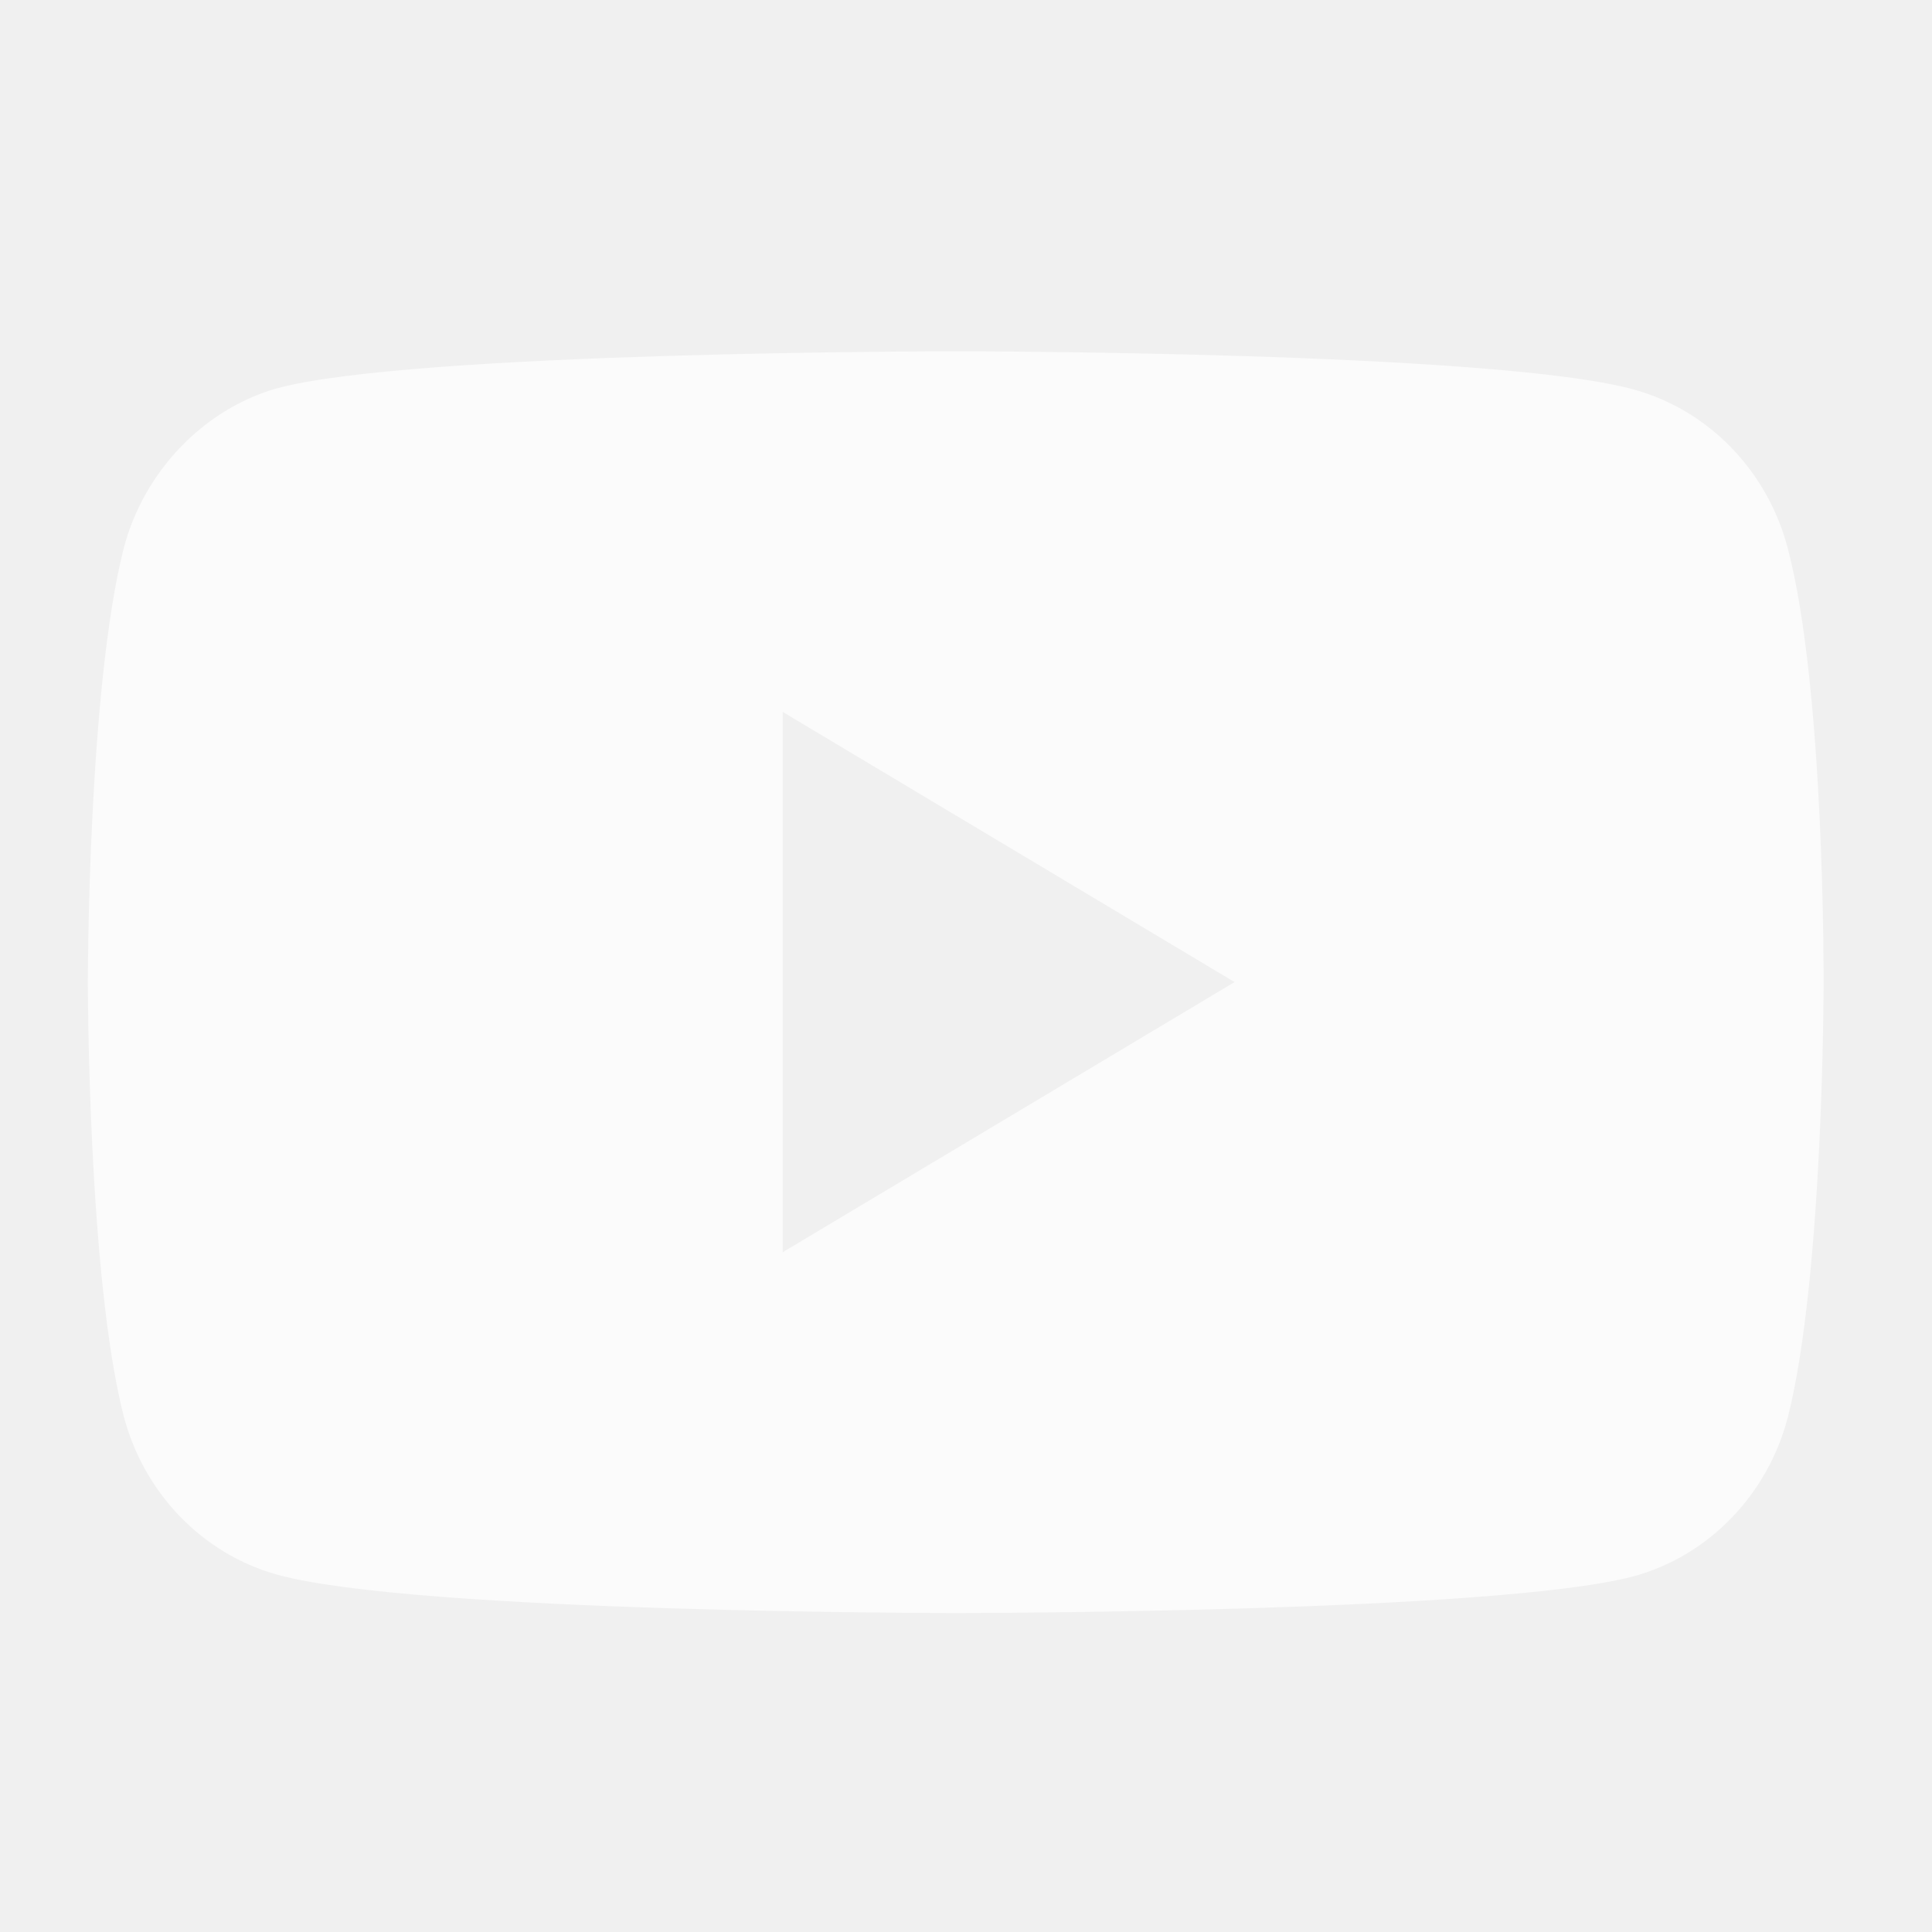
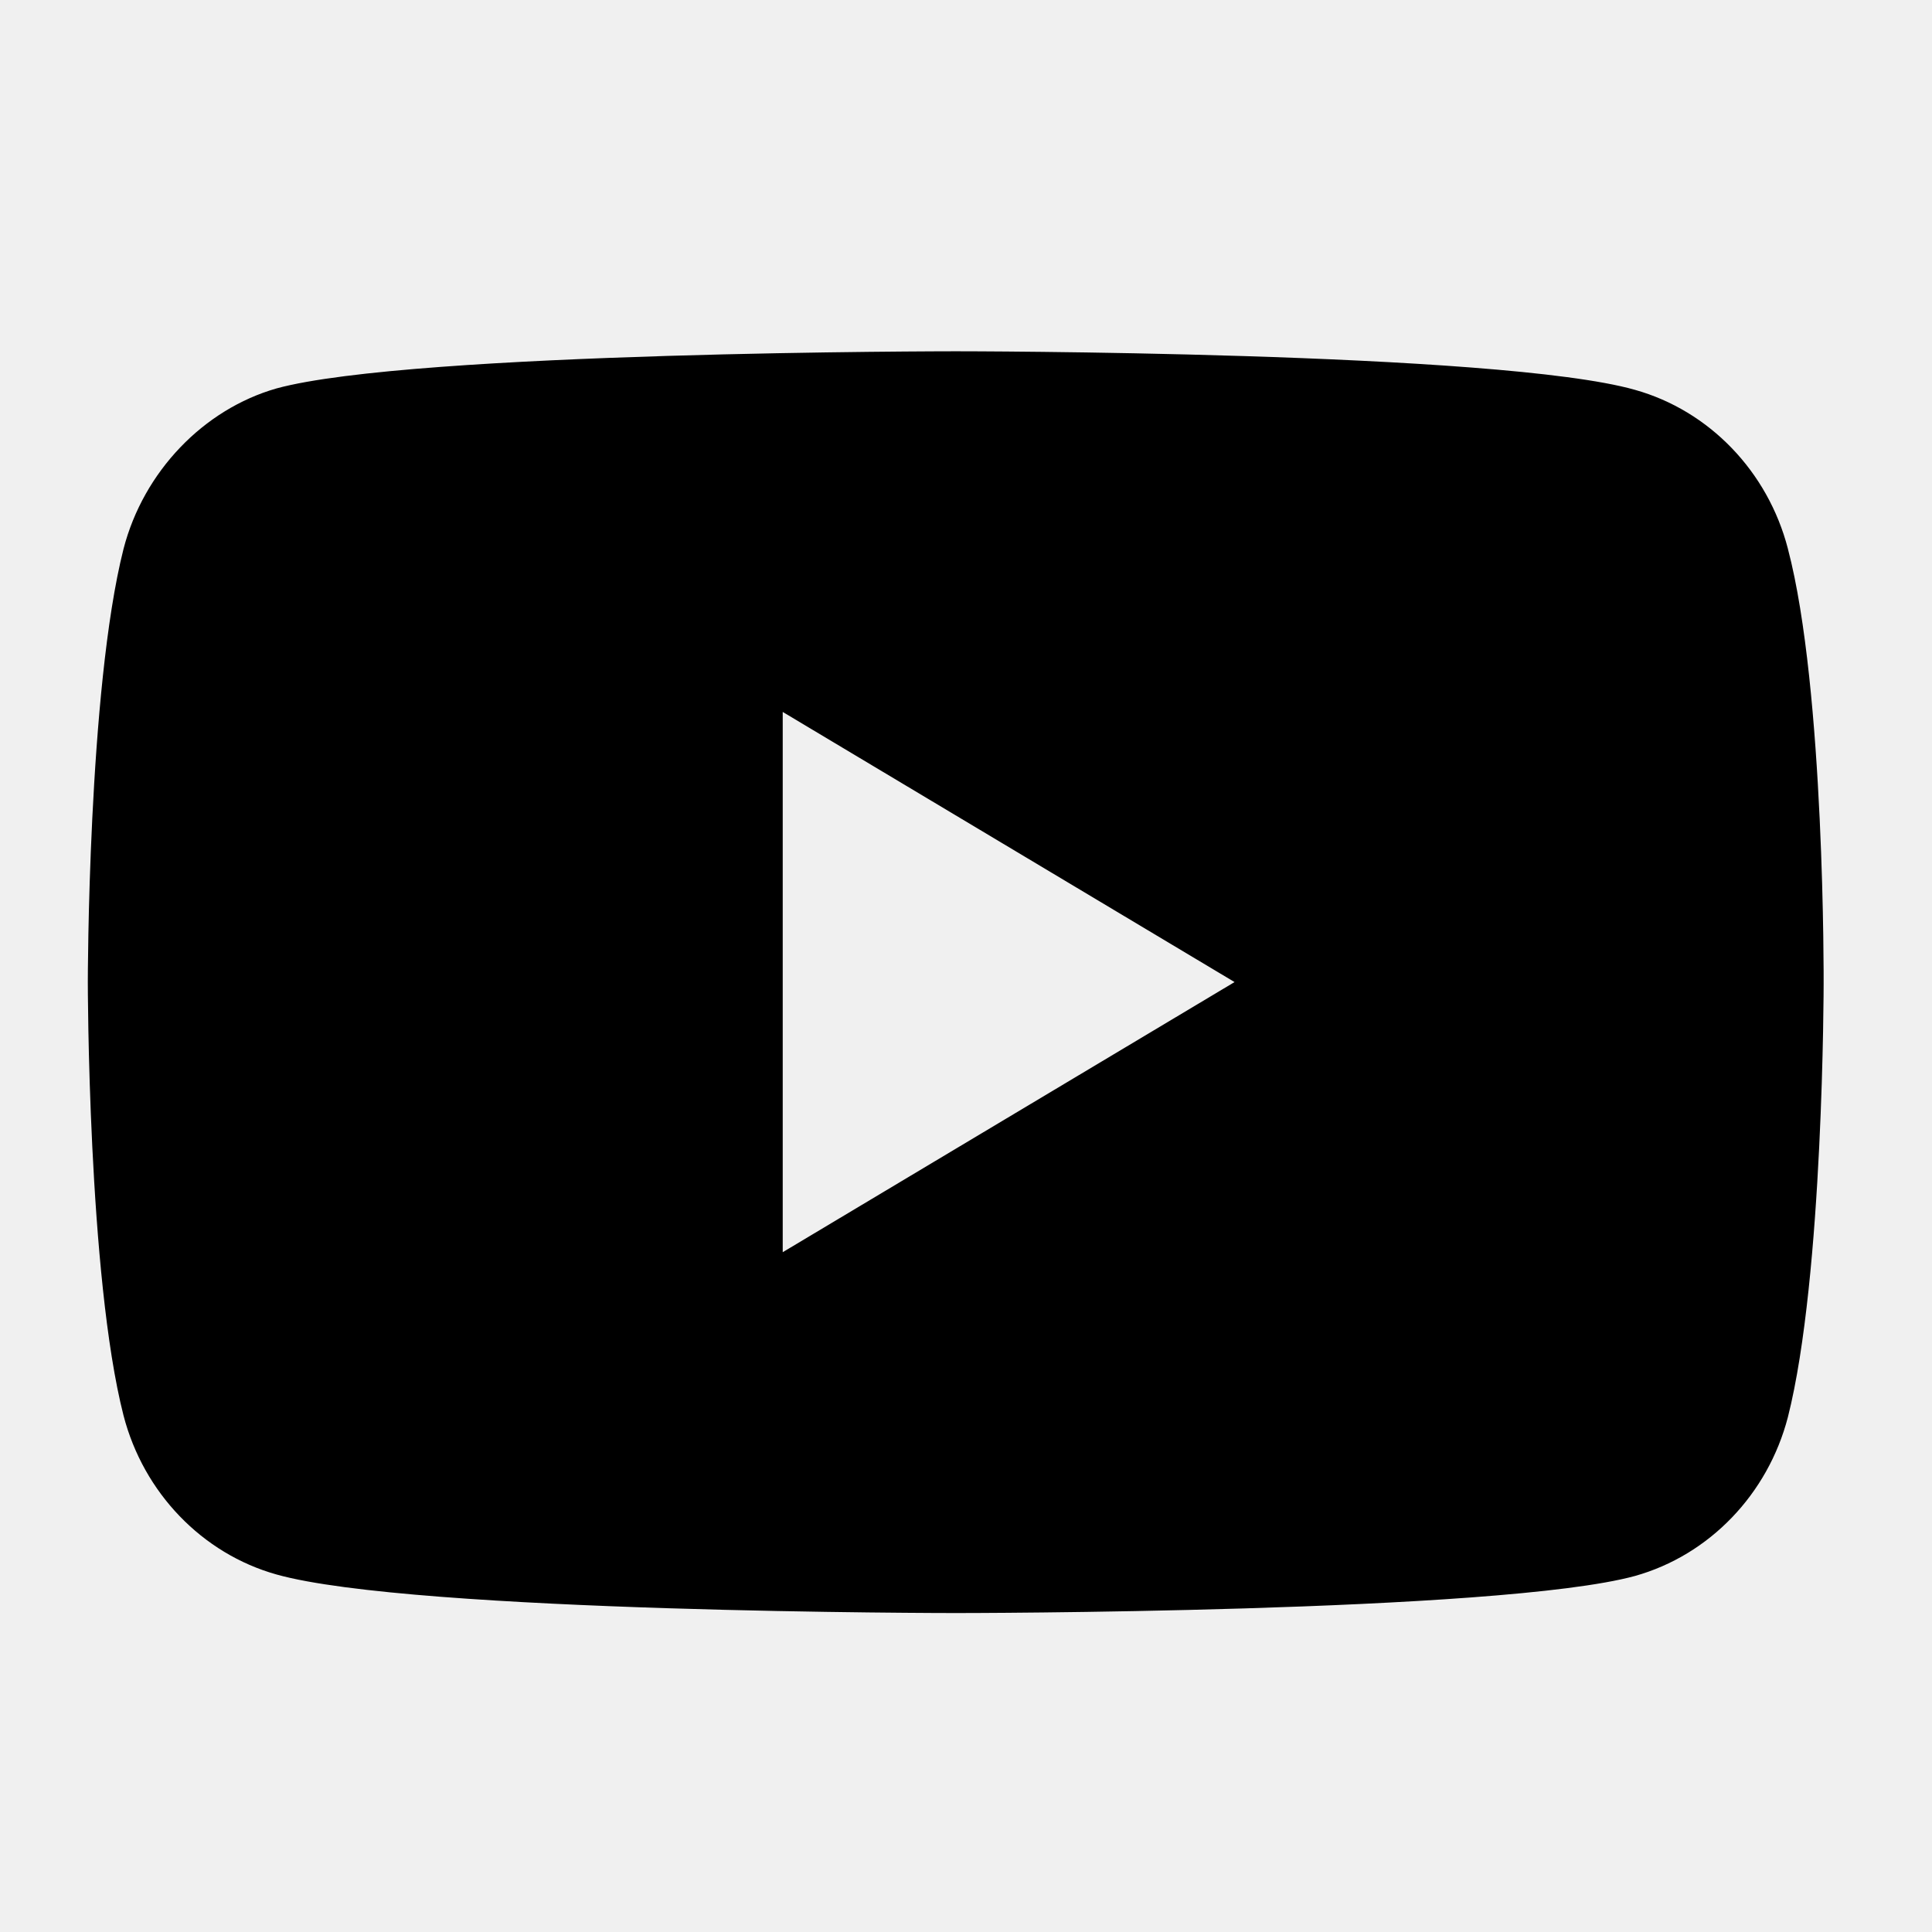
<svg width="22px" height="22px" viewBox="0 0 22 22">
  <g stroke="none" stroke-width="1" fill="none" fill-rule="evenodd">
-     <path d="M20.359,6.248 C20.131,5.368 19.463,4.676 18.617,4.439 C17.07,4 10.883,4 10.883,4 C10.883,4 4.696,4 3.149,4.423 C2.319,4.66 1.635,5.369 1.407,6.249 C1,7.854 1,11.184 1,11.184 C1,11.184 1,14.531 1.407,16.12 C1.635,16.999 2.303,17.692 3.149,17.929 C4.712,18.368 10.883,18.368 10.883,18.368 C10.883,18.368 17.07,18.368 18.617,17.946 C19.463,17.709 20.131,17.016 20.359,16.137 C20.766,14.531 20.766,11.201 20.766,11.201 C20.766,11.201 20.782,7.854 20.359,6.249 L20.359,6.248 Z M8.913,14.26 L8.913,8.107 L14.058,11.183 L8.913,14.259 L8.913,14.26 Z" fill="#FFFFFF" opacity="0.7" fill-rule="nonzero" />
+     <path d="M20.359,6.248 C20.131,5.368 19.463,4.676 18.617,4.439 C17.07,4 10.883,4 10.883,4 C10.883,4 4.696,4 3.149,4.423 C2.319,4.66 1.635,5.369 1.407,6.249 C1,7.854 1,11.184 1,11.184 C1,11.184 1,14.531 1.407,16.12 C1.635,16.999 2.303,17.692 3.149,17.929 C4.712,18.368 10.883,18.368 10.883,18.368 C10.883,18.368 17.07,18.368 18.617,17.946 C19.463,17.709 20.131,17.016 20.359,16.137 C20.766,14.531 20.766,11.201 20.766,11.201 C20.766,11.201 20.782,7.854 20.359,6.249 L20.359,6.248 Z M8.913,14.26 L8.913,8.107 L14.058,11.183 L8.913,14.259 L8.913,14.26 Z" fill="currentColor" fill-rule="nonzero" />
  </g>
</svg>
